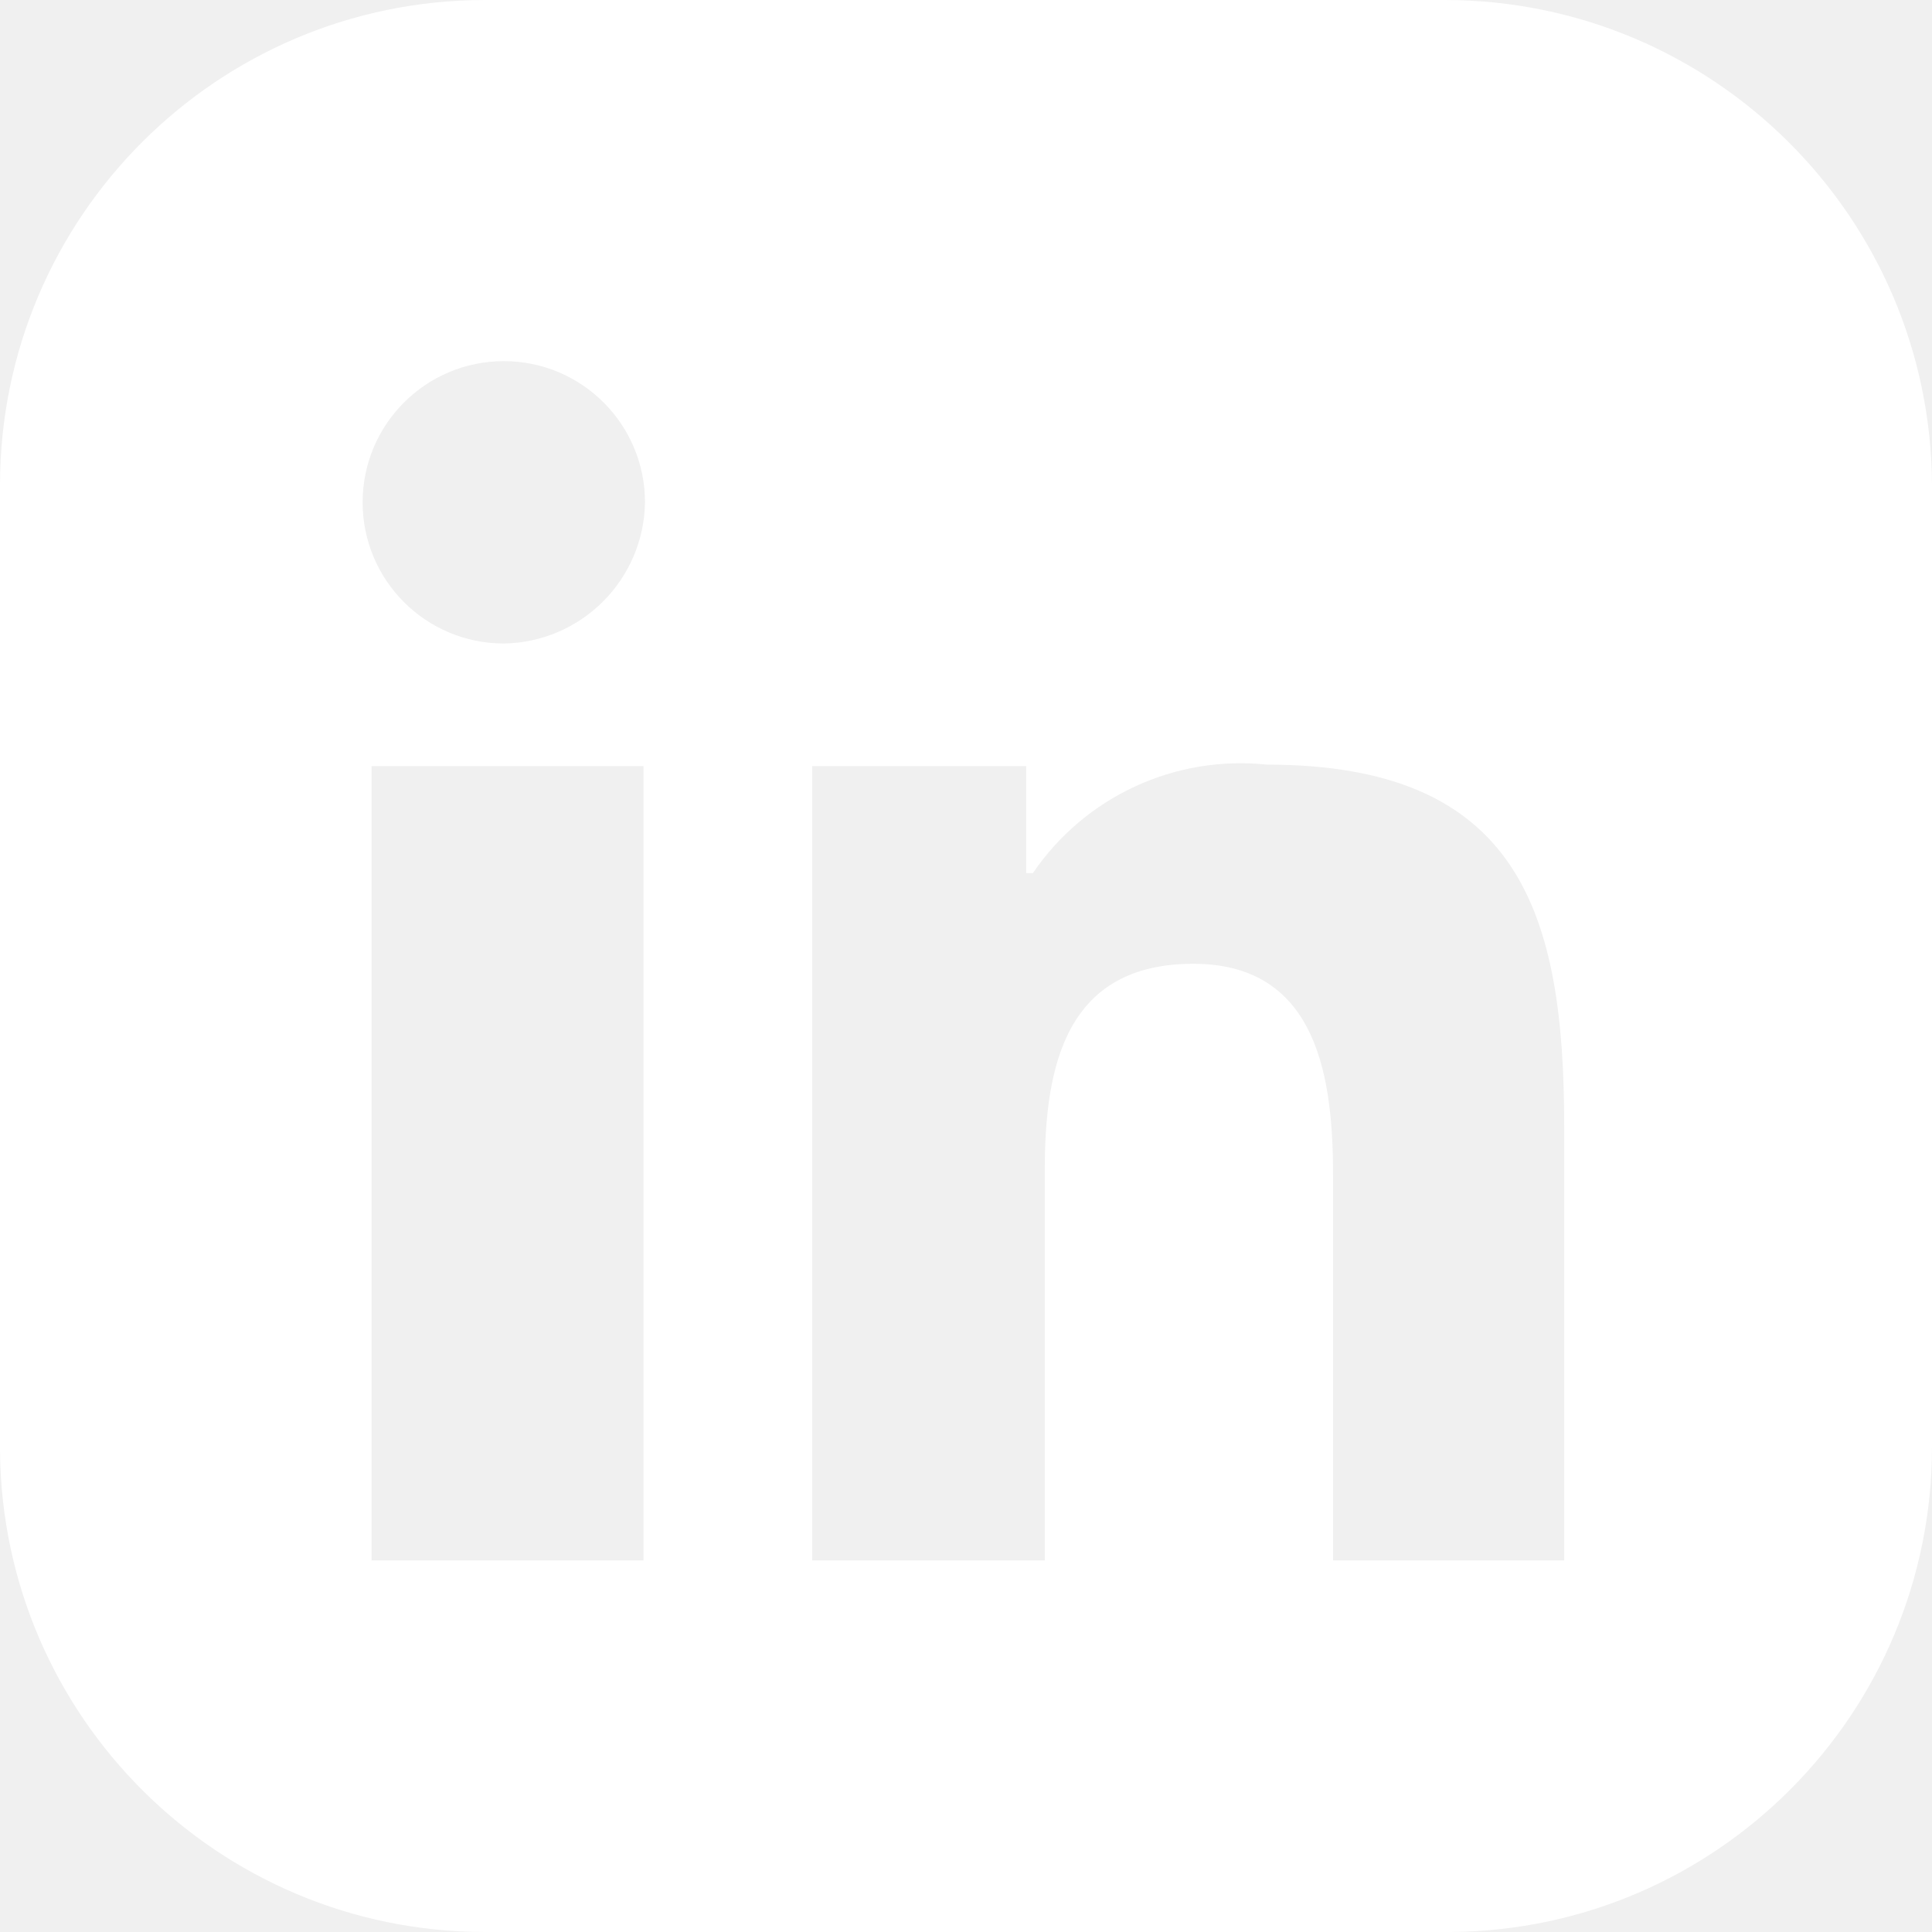
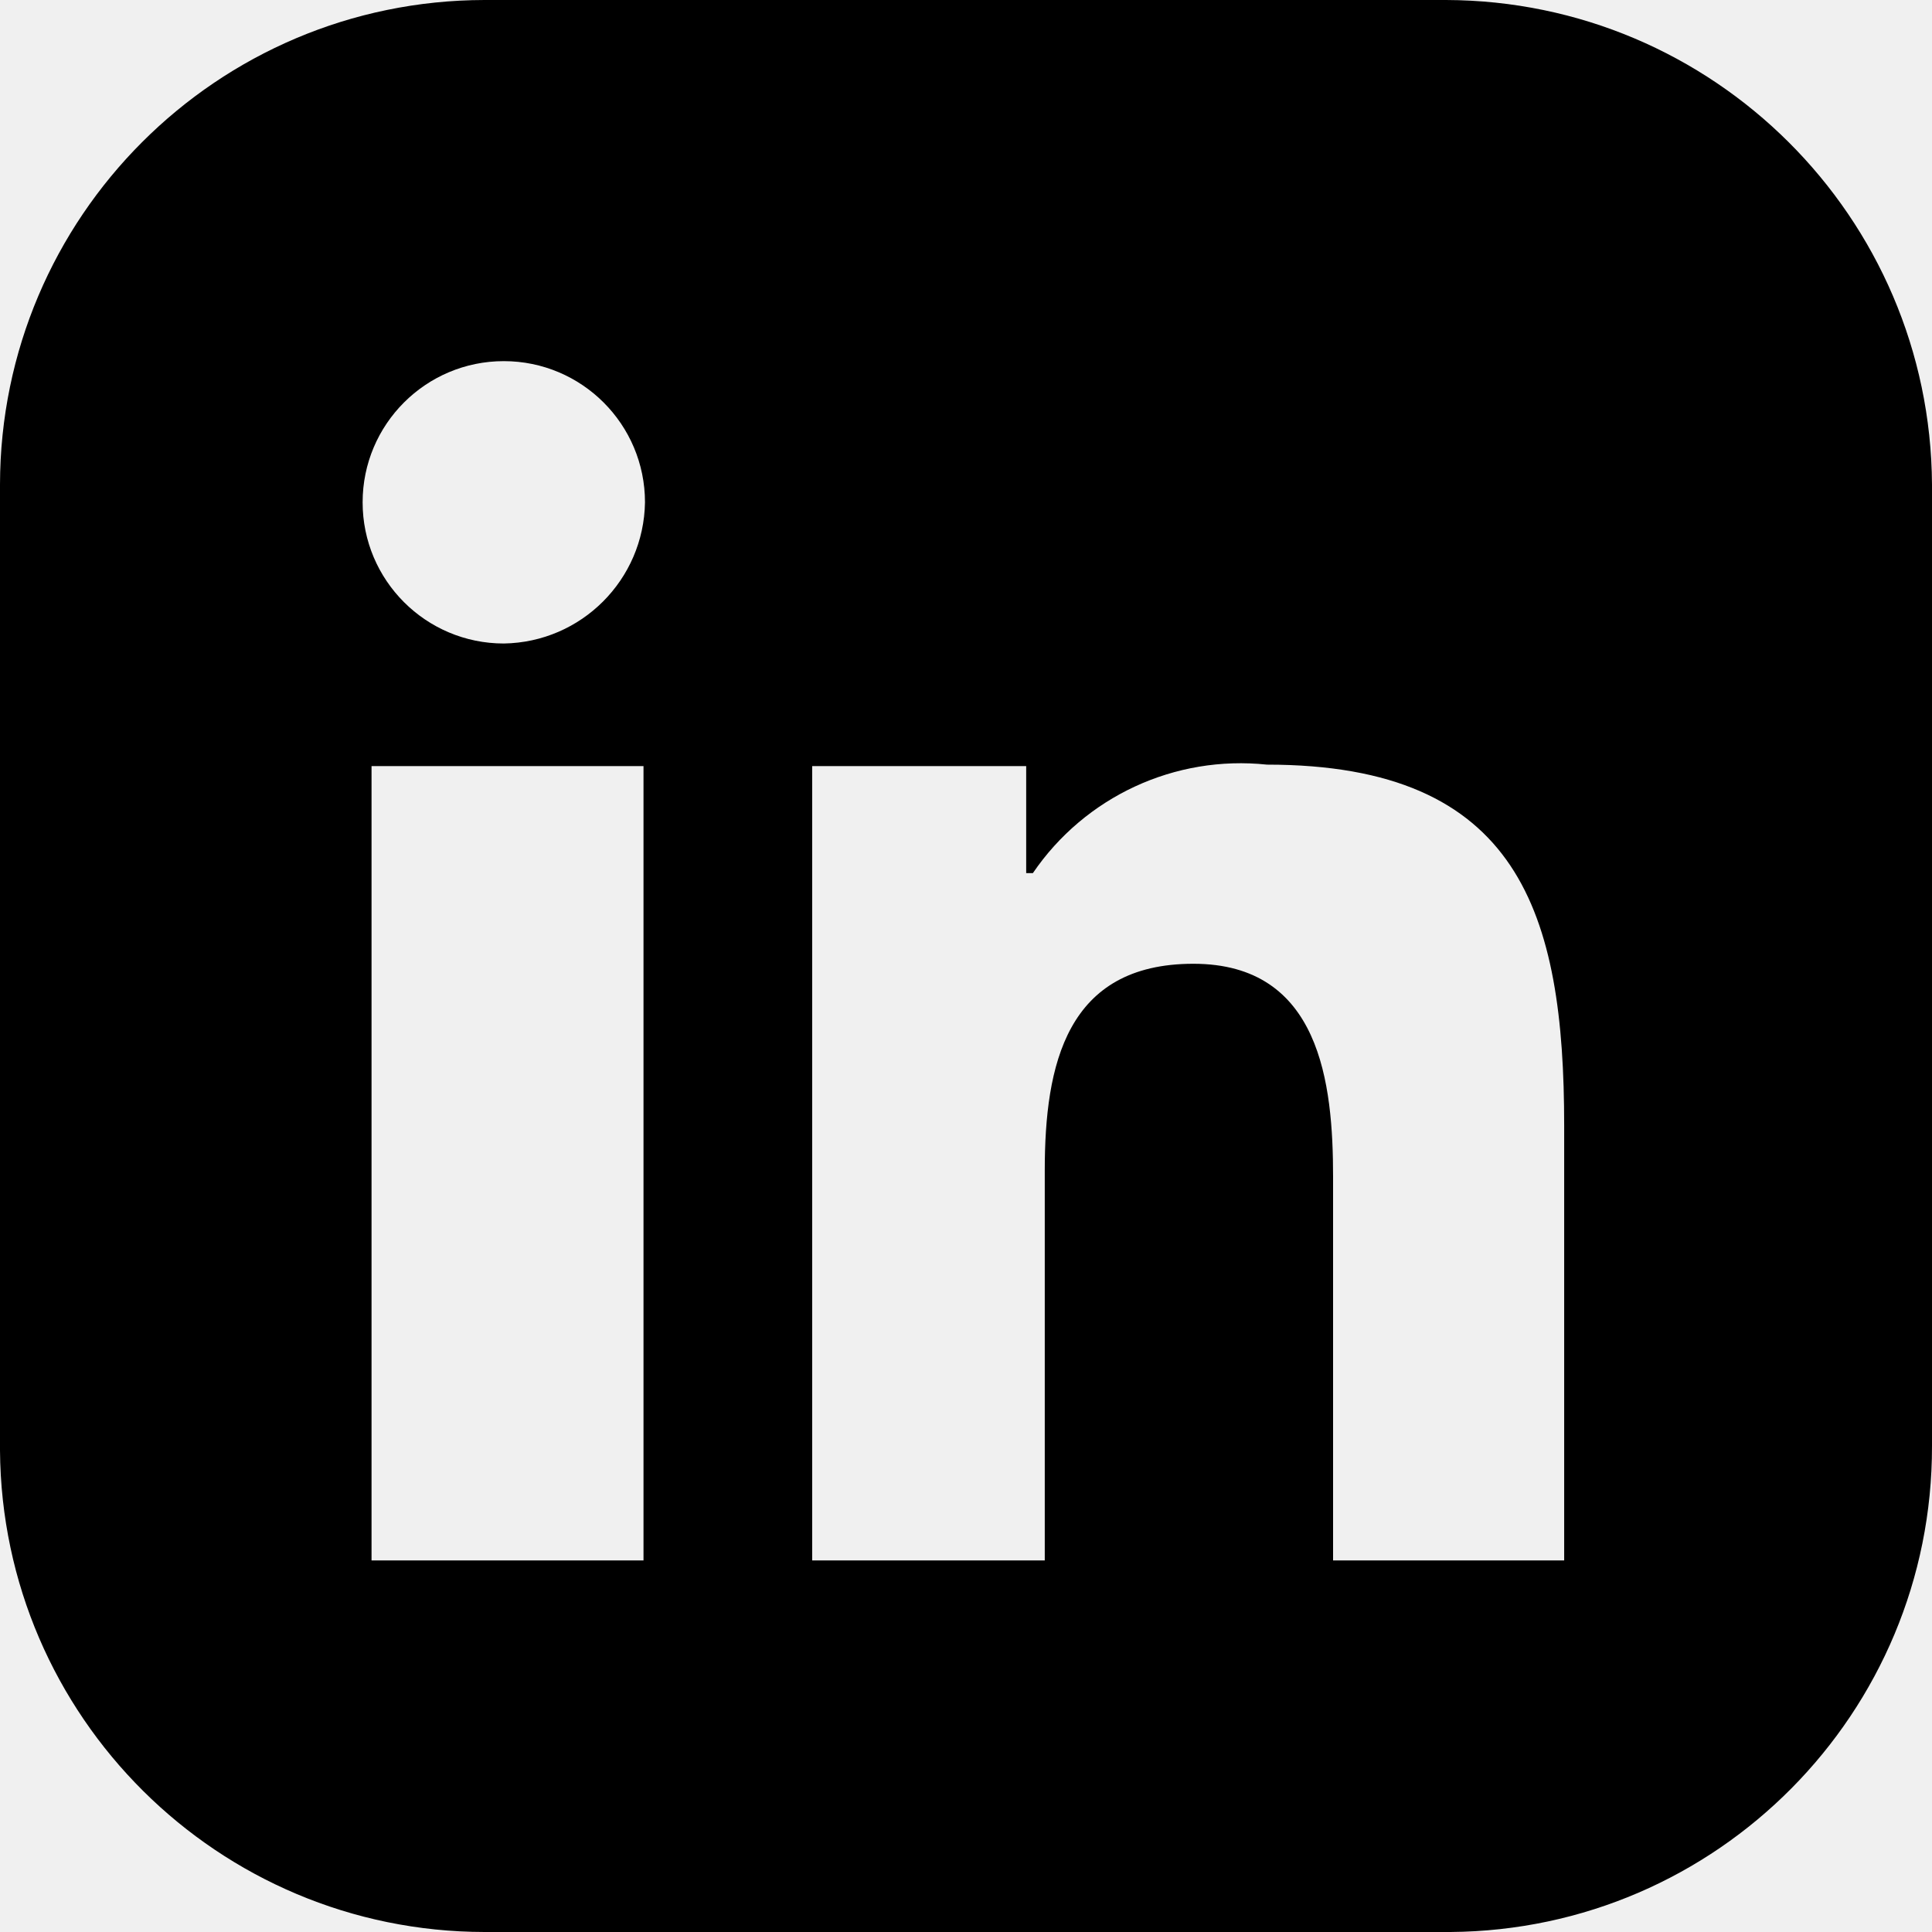
- <svg xmlns="http://www.w3.org/2000/svg" width="26px" height="26px" viewBox="0 0 26 26" version="1.1">
-   <defs />
-   <g id="Page-1" stroke="none" stroke-width="1" fill="none" fill-rule="evenodd">
-     <g id="linkedin" fill="#FFFFFF" fill-rule="nonzero">
+ <svg xmlns="http://www.w3.org/2000/svg" viewBox="0 0 26 26">
+   <g id="Page-1" stroke="none" stroke-width="1" fill-rule="evenodd">
+     <g id="linkedin" fill-rule="nonzero">
      <path d="M19.46,7.28306304e-16 L6.52,7.28306304e-16 C2.921,0.006 0.006,2.921 0,6.52 L0,19.52 C0.027,23.103 2.937,25.995 6.52,26 L19.52,26 C23.111,25.973 26.006,23.051 26,19.46 L26,6.52 C25.978,2.92 23.06,0.011 19.46,7.28306304e-16 Z M8.66,21 L5,21 L5,10.31 L8.66,10.31 L8.66,21 Z M6.78,8.66 C5.731,8.66 4.88,7.809 4.88,6.76 C4.88,5.711 5.731,4.86 6.78,4.86 C7.829,4.86 8.68,5.711 8.68,6.76 C8.664,7.803 7.823,8.644 6.78,8.66 Z M21.05,21 L17.94,21 L17.94,15.84 C17.94,14.58 17.77,12.97 16.06,12.97 C14.35,12.97 14.06,14.33 14.06,15.75 L14.06,21 L10.93,21 L10.93,10.31 L13.81,10.31 L13.81,11.75 L13.9,11.75 C14.601,10.72 15.811,10.159 17.05,10.29 C20.45,10.29 21.05,12.29 21.05,15.15 L21.05,21 Z" id="Shape" />
    </g>
  </g>
</svg>
